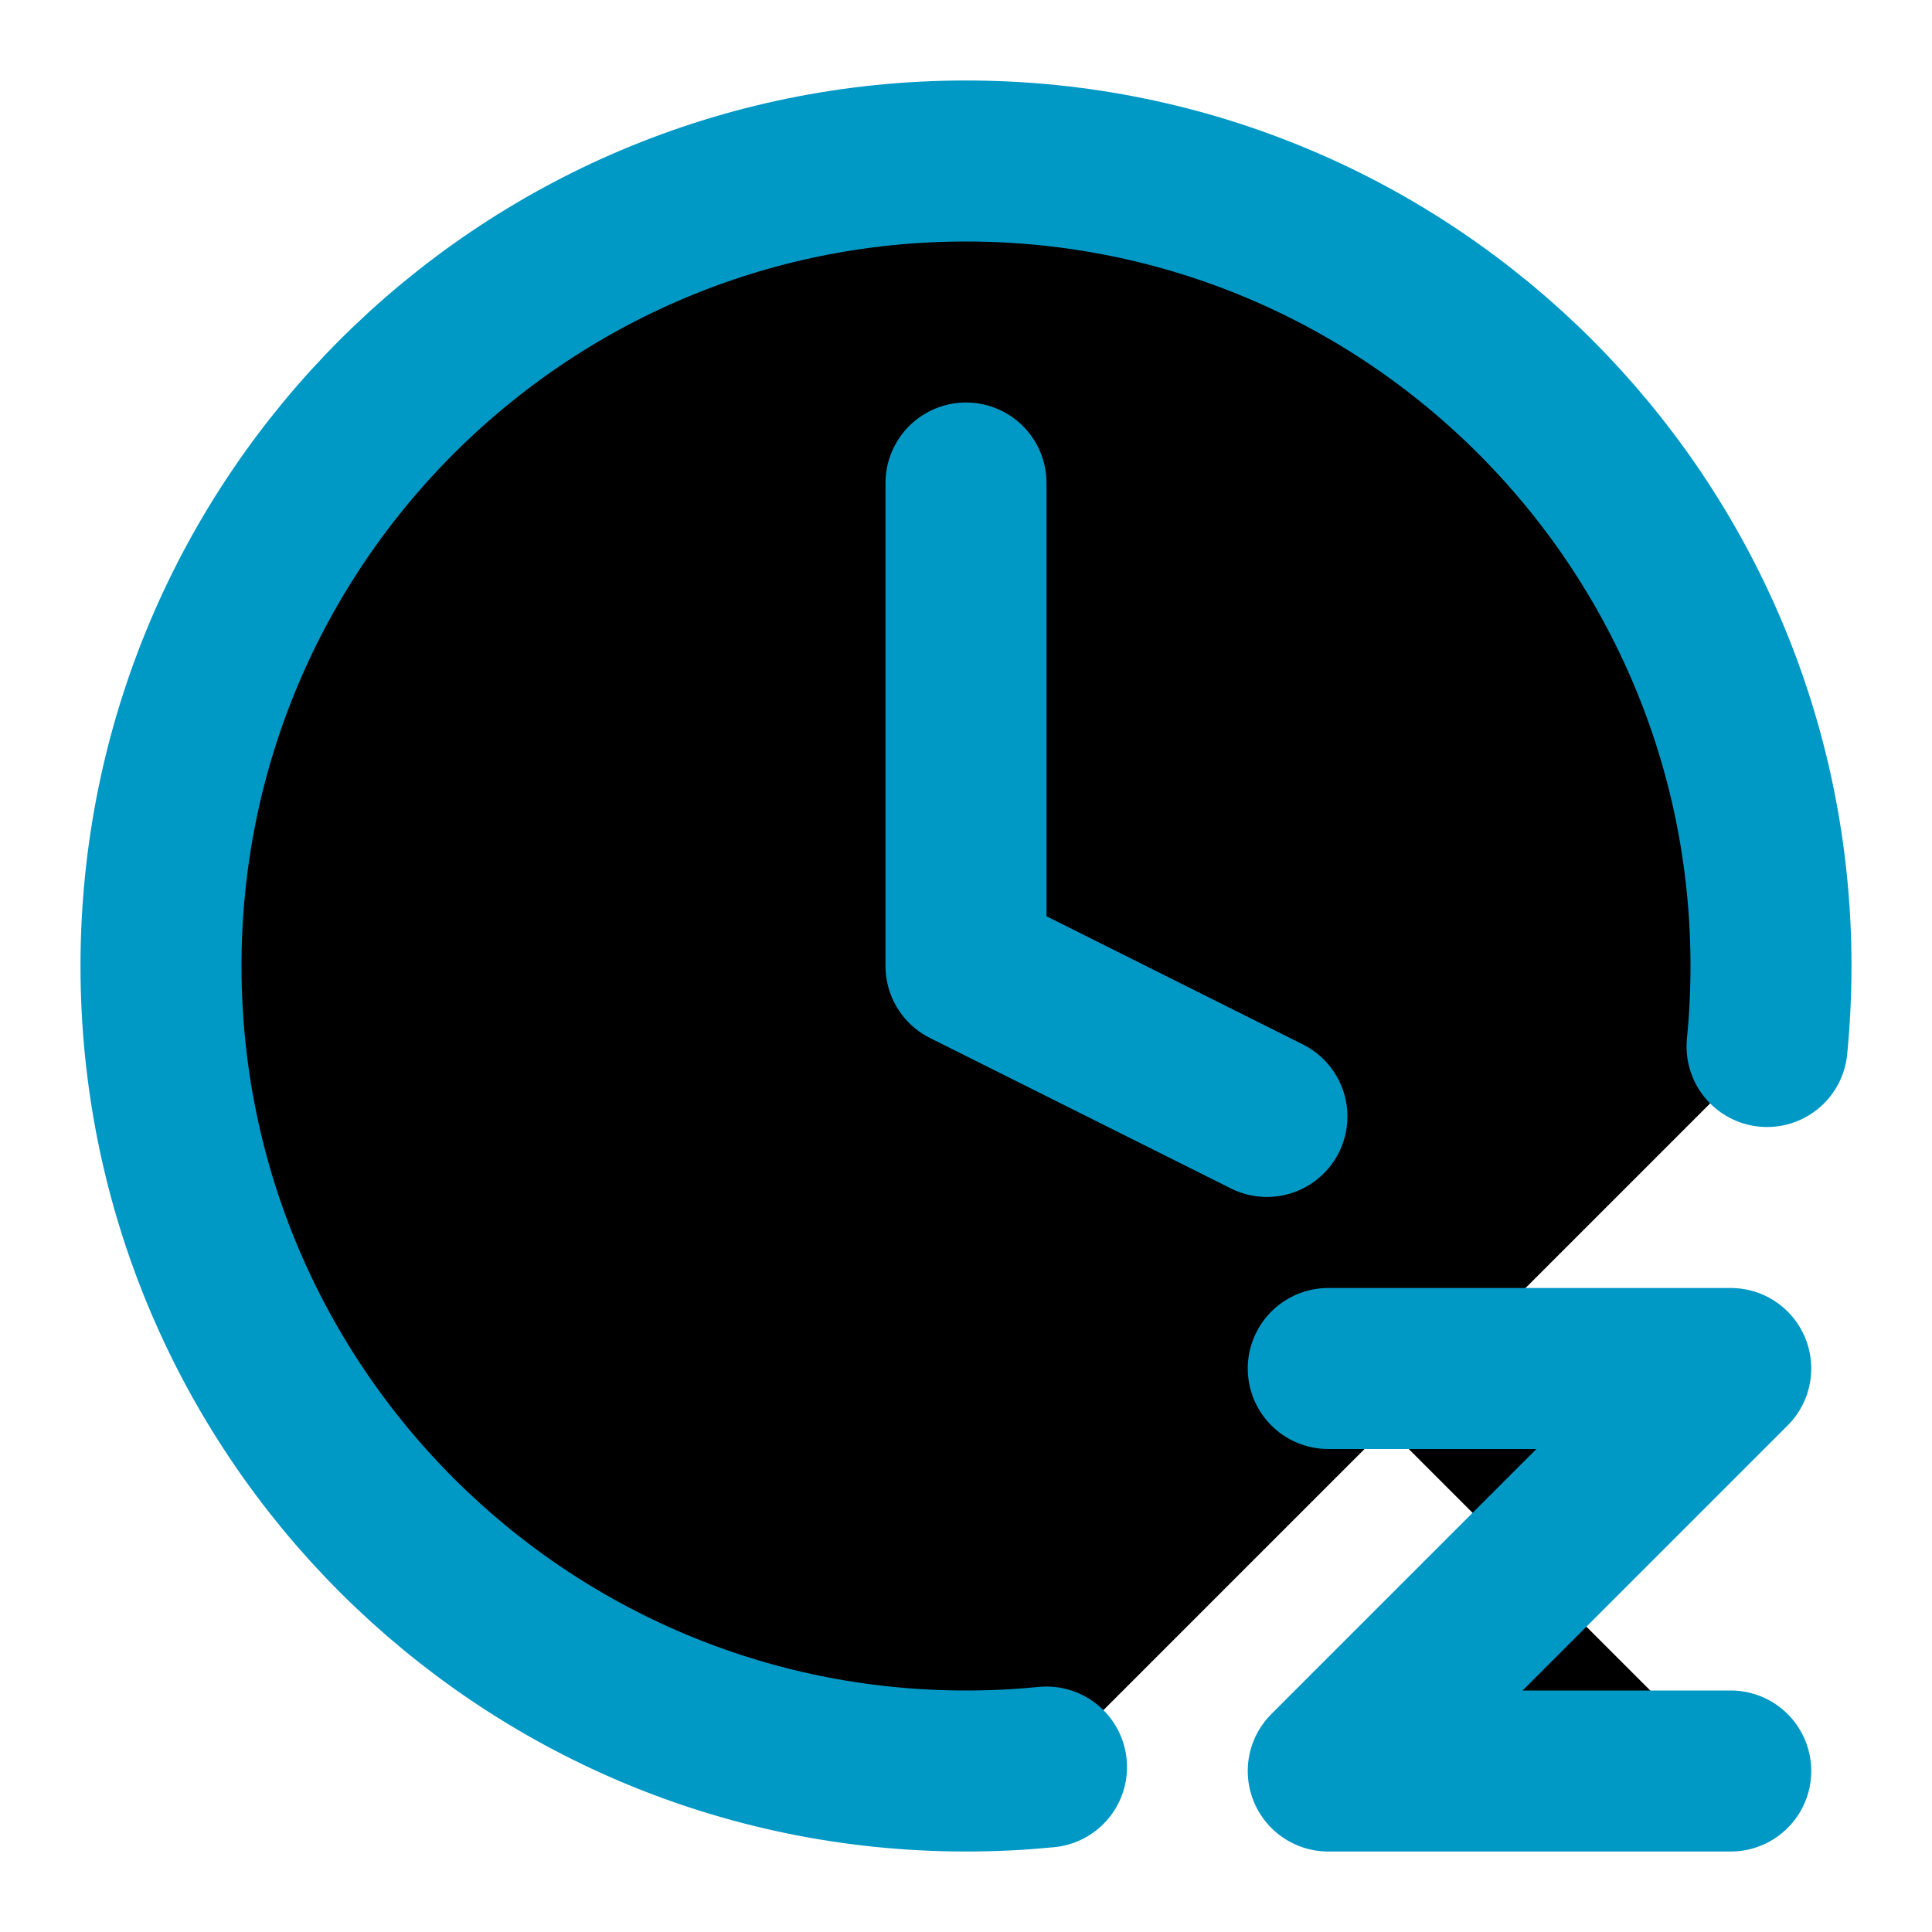
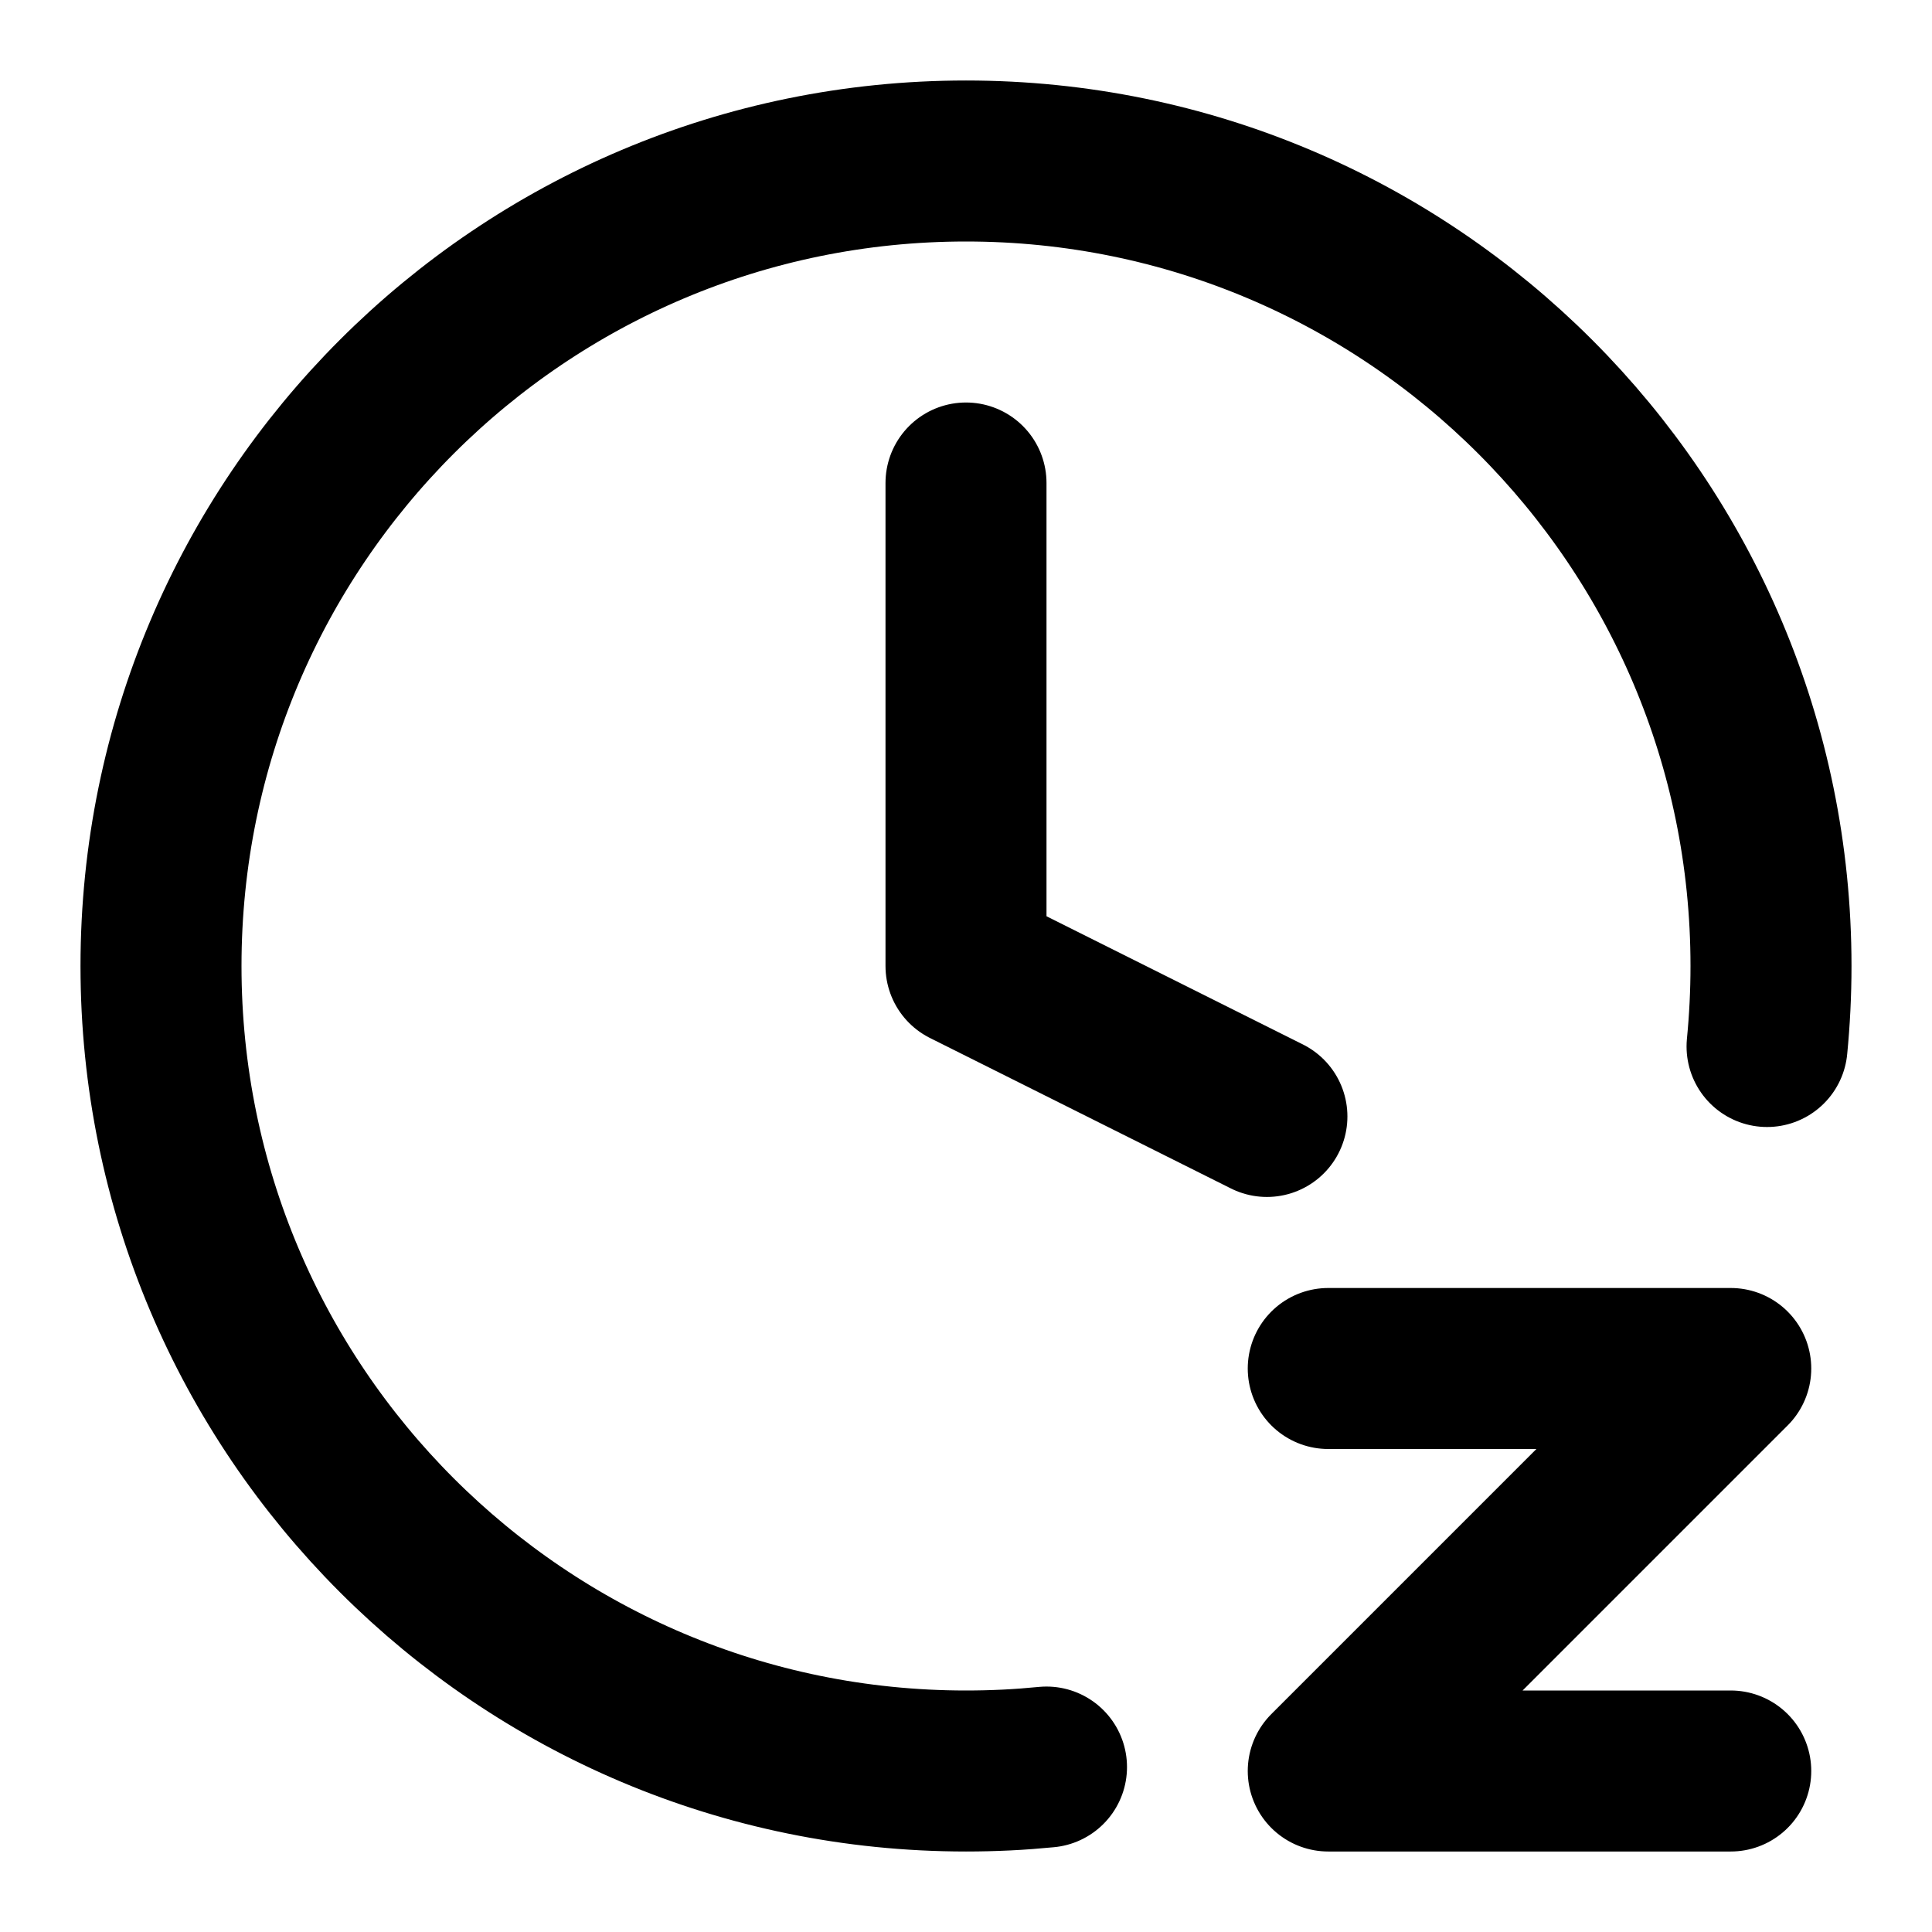
<svg xmlns="http://www.w3.org/2000/svg" width="24" height="24" viewBox="0 0 24 24" fill="none">
-   <path d="M16.5 17H21.5L16.5 22H21.5M21.951 13C21.983 12.671 22 12.338 22 12C22 6.477 17.523 2 12 2C6.477 2 2 6.477 2 12C2 17.523 6.477 22 12 22C12.168 22 12.334 21.996 12.5 21.988C12.668 21.98 12.835 21.967 13 21.951M12 6V12L15.738 13.869" stroke="#0098C5" stroke-width="2" stroke-linecap="round" stroke-linejoin="round" fill="currentColor" />
+   <path d="M16.5 17H21.5L16.5 22H21.5M21.951 13C21.983 12.671 22 12.338 22 12C22 6.477 17.523 2 12 2C6.477 2 2 6.477 2 12C2 17.523 6.477 22 12 22C12.168 22 12.334 21.996 12.5 21.988C12.668 21.98 12.835 21.967 13 21.951M12 6V12L15.738 13.869" stroke="currentColor" stroke-width="2" stroke-linecap="round" stroke-linejoin="round" fill="none" />
</svg>
